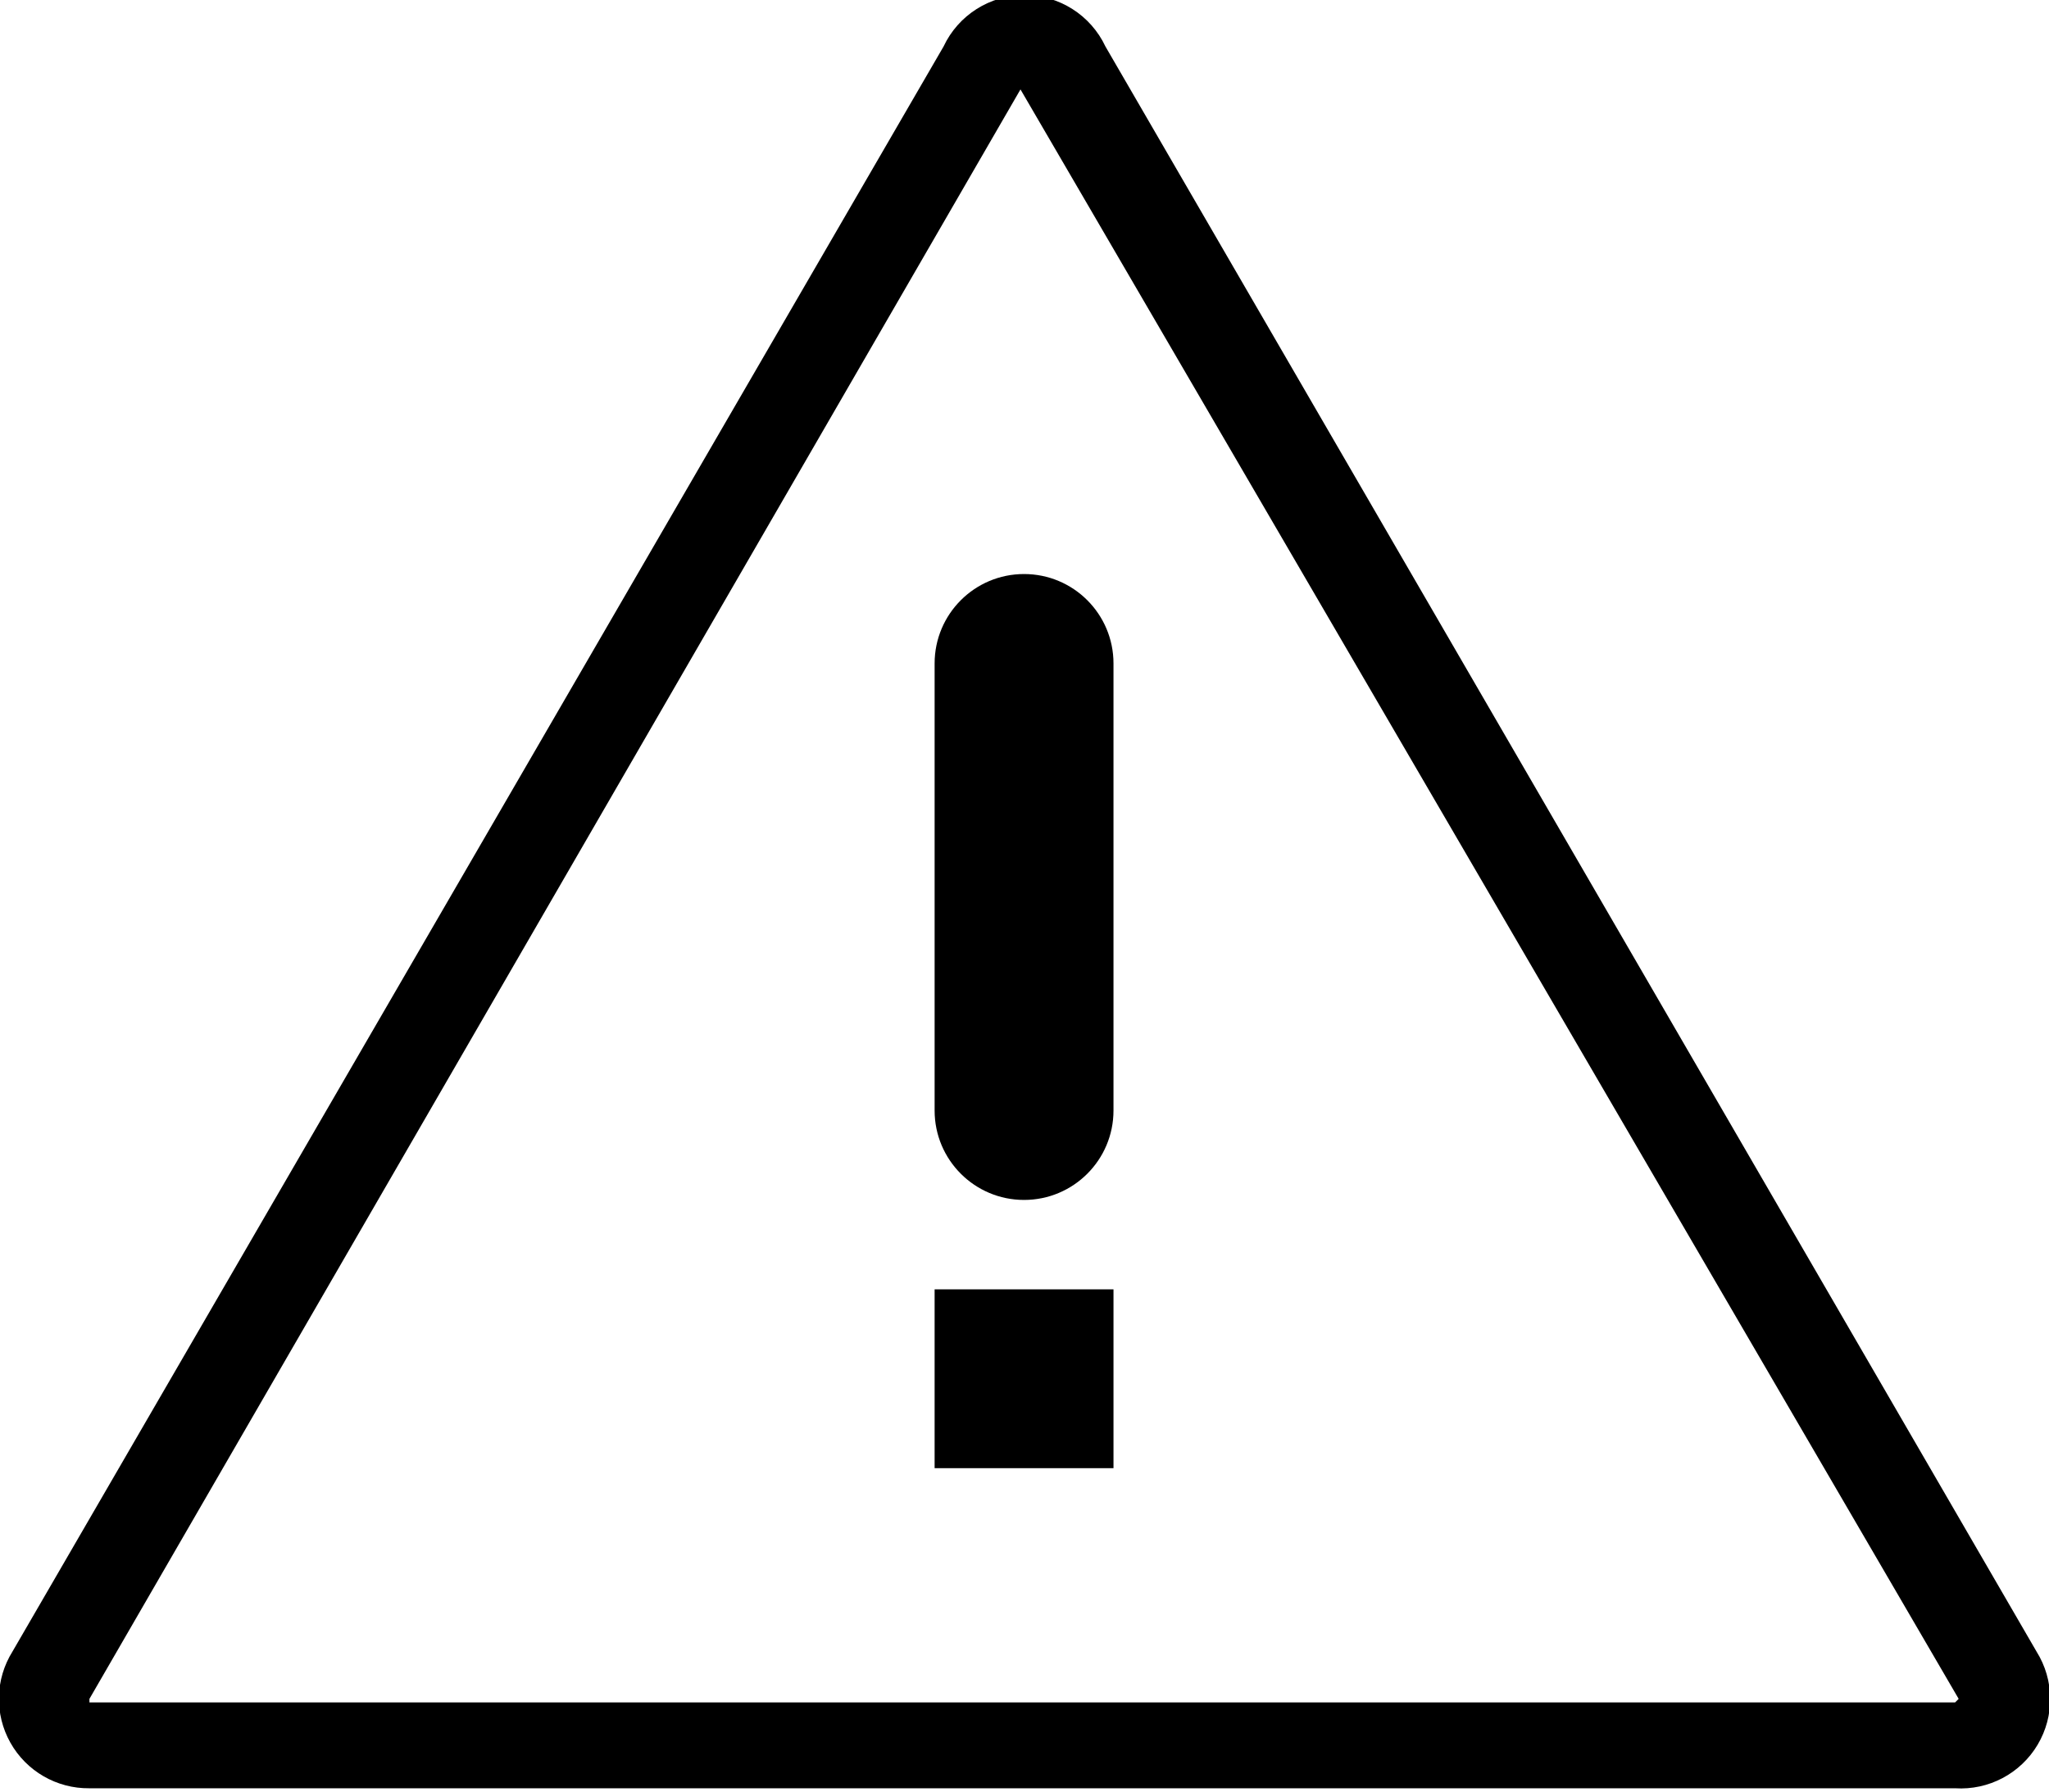
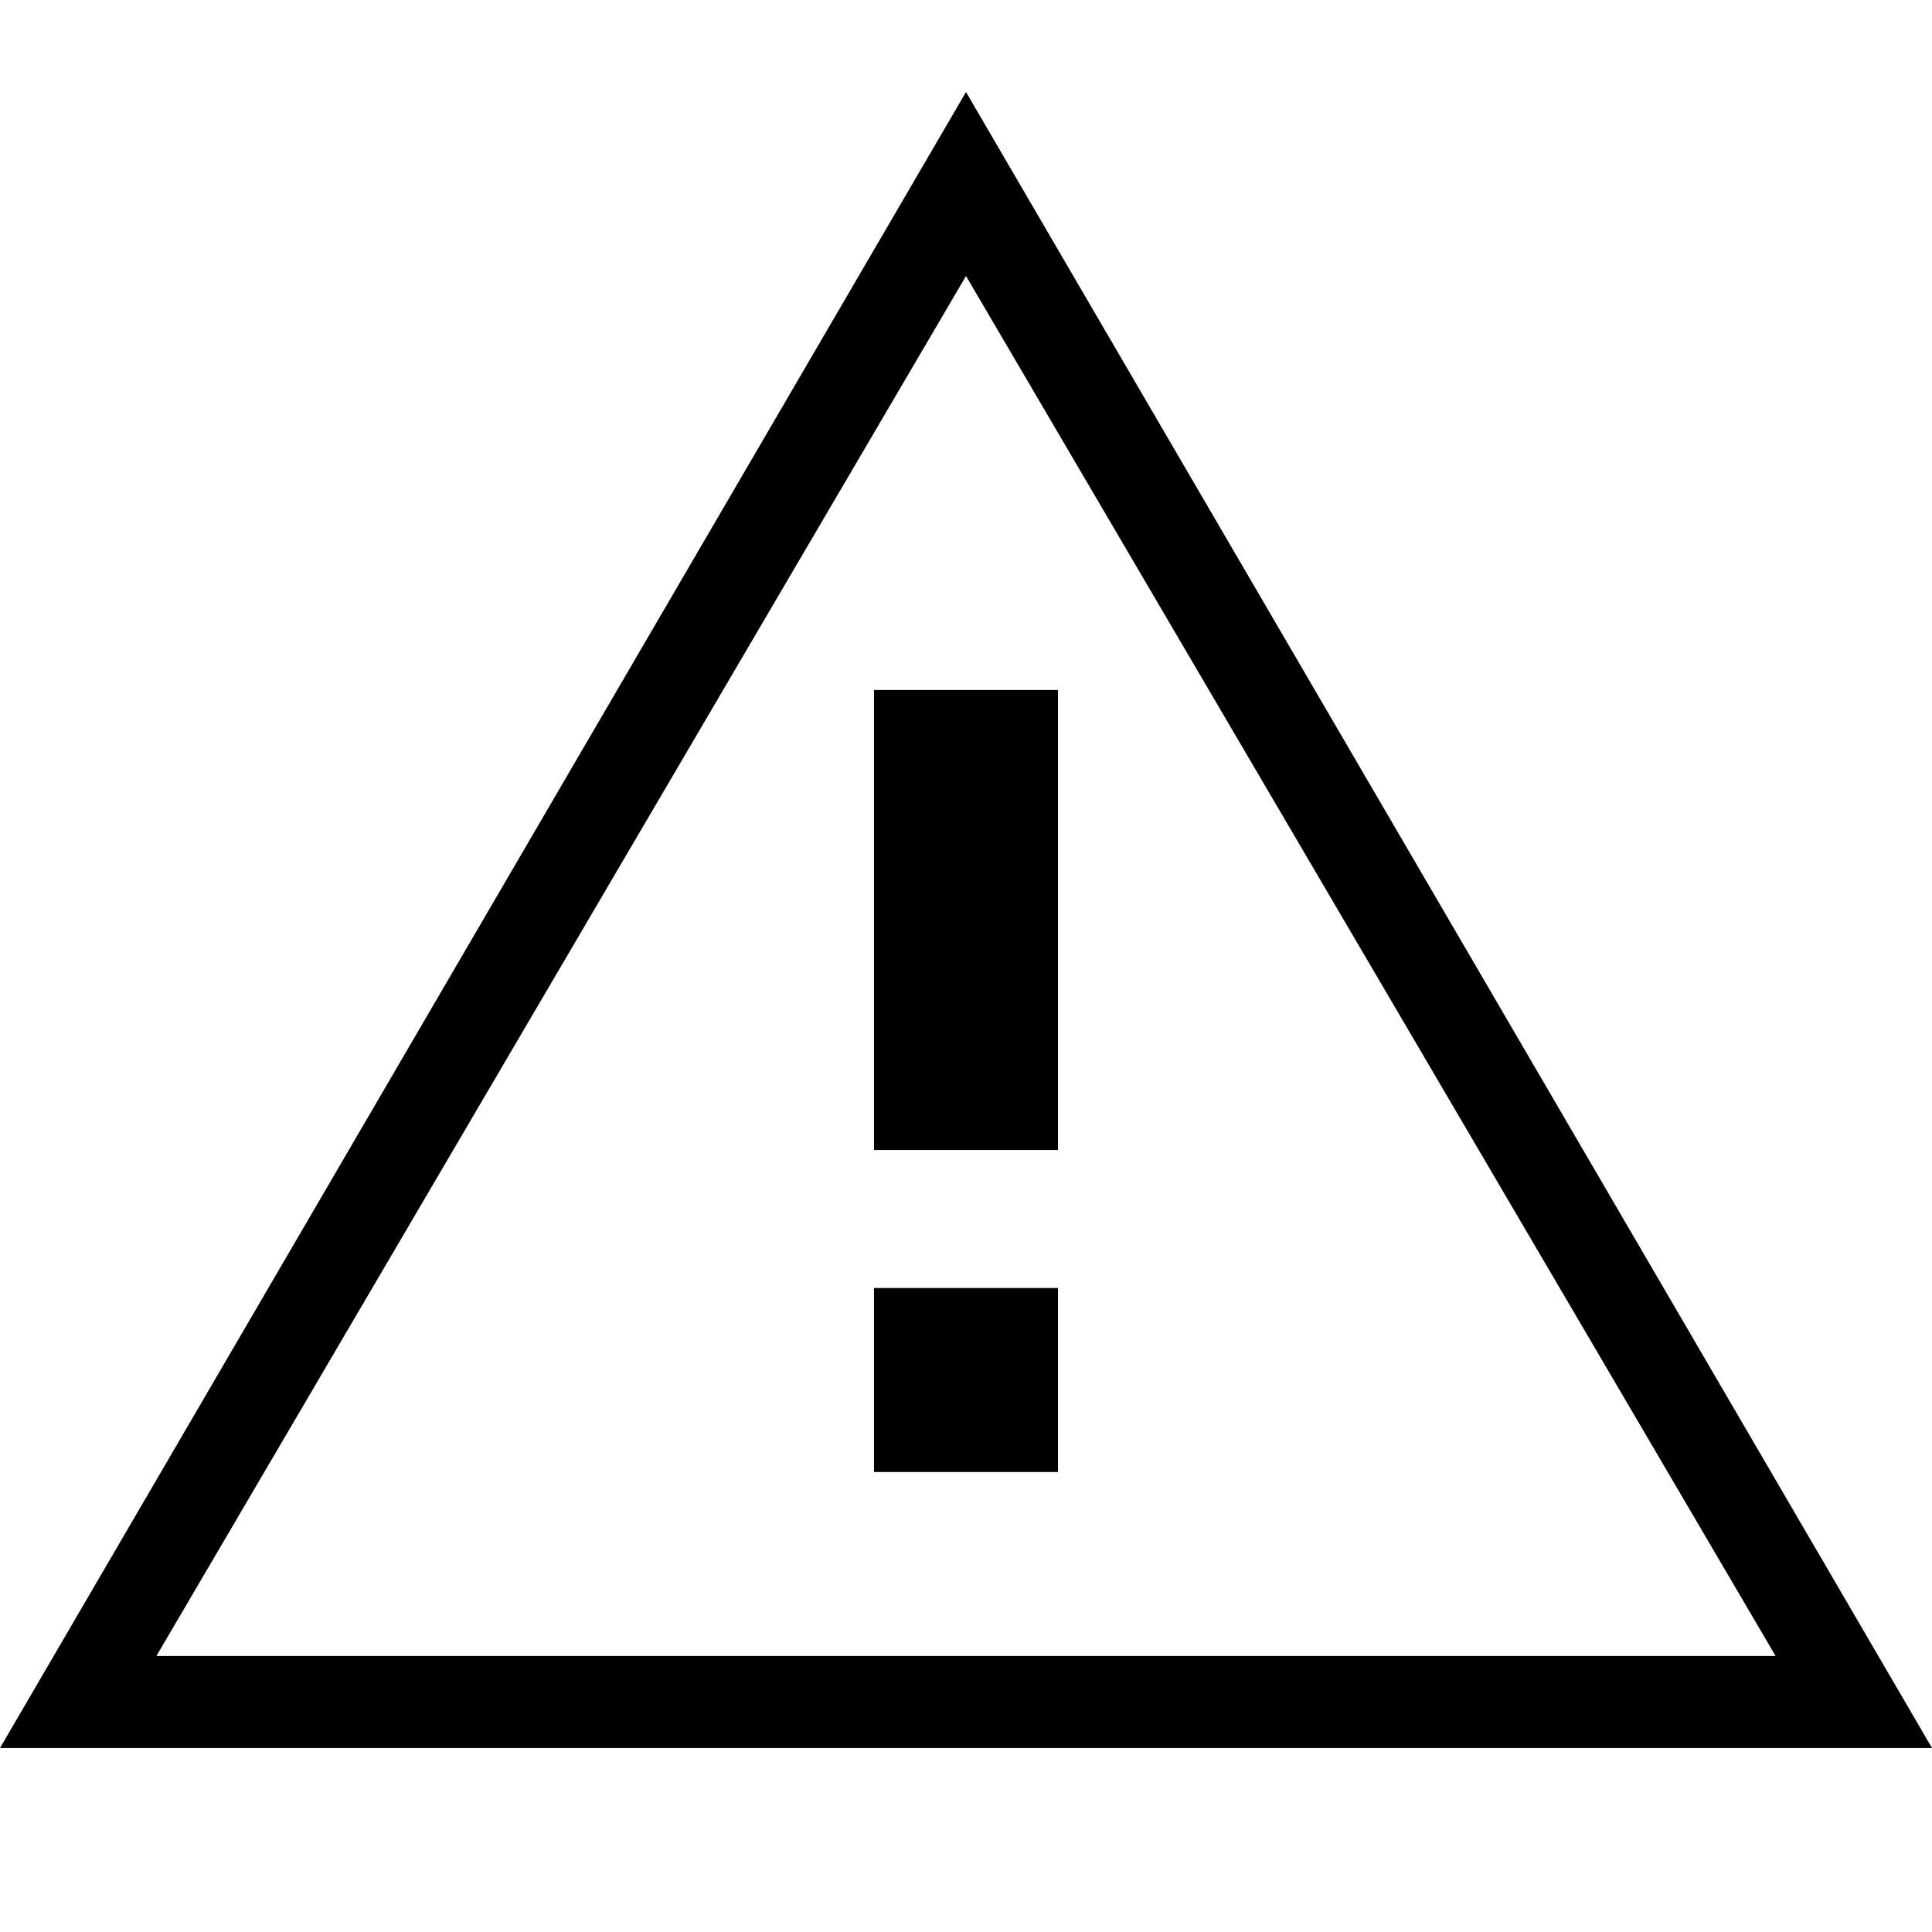
- <svg xmlns="http://www.w3.org/2000/svg" viewBox="0 0 22.91 20.04">
-   <defs>
-     <style>.cls-1{fill:#000;}</style>
-   </defs>
-   <g id="图层_2" data-name="图层 2">
-     <g id="Layer_1" data-name="Layer 1">
-       <path class="cls-1" d="M22.77,18.47,12.36.52a1,1,0,0,0-1.81,0L.14,18.47A1,1,0,0,0,1,20H21.86A1,1,0,0,0,22.77,18.47Zm-.91.57H1L1,19,11.41,1a0,0,0,0,1,0,0l0,0L21.9,19Z" />
-       <path class="cls-1" d="M10.45,7.42v5a1,1,0,0,0,2,0v-5a1,1,0,0,0-2,0Z" />
-       <rect class="cls-1" x="10.45" y="14.42" width="2" height="2" />
-     </g>
-   </g>
+ <svg xmlns="http://www.w3.org/2000/svg" version="1.1" id="Layer_1" x="0px" y="0px" width="21px" height="21px" viewBox="0 0 21 21" style="enable-background:new 0 0 21 21;" xml:space="preserve">
+   <style type="text/css">
+ 	.st0{fill:none;stroke:#000000;stroke-width:2;stroke-miterlimit:10;}
+ </style>
+   <line class="st0" x1="10.5" y1="7.5" x2="10.5" y2="12.5" />
+   <rect x="9.5" y="14" width="2" height="2" />
+   <path d="M10.5,3l8.8,15H1.7L10.5,3 M10.5,1L0,19h21L10.5,1L10.5,1z" />
</svg>
